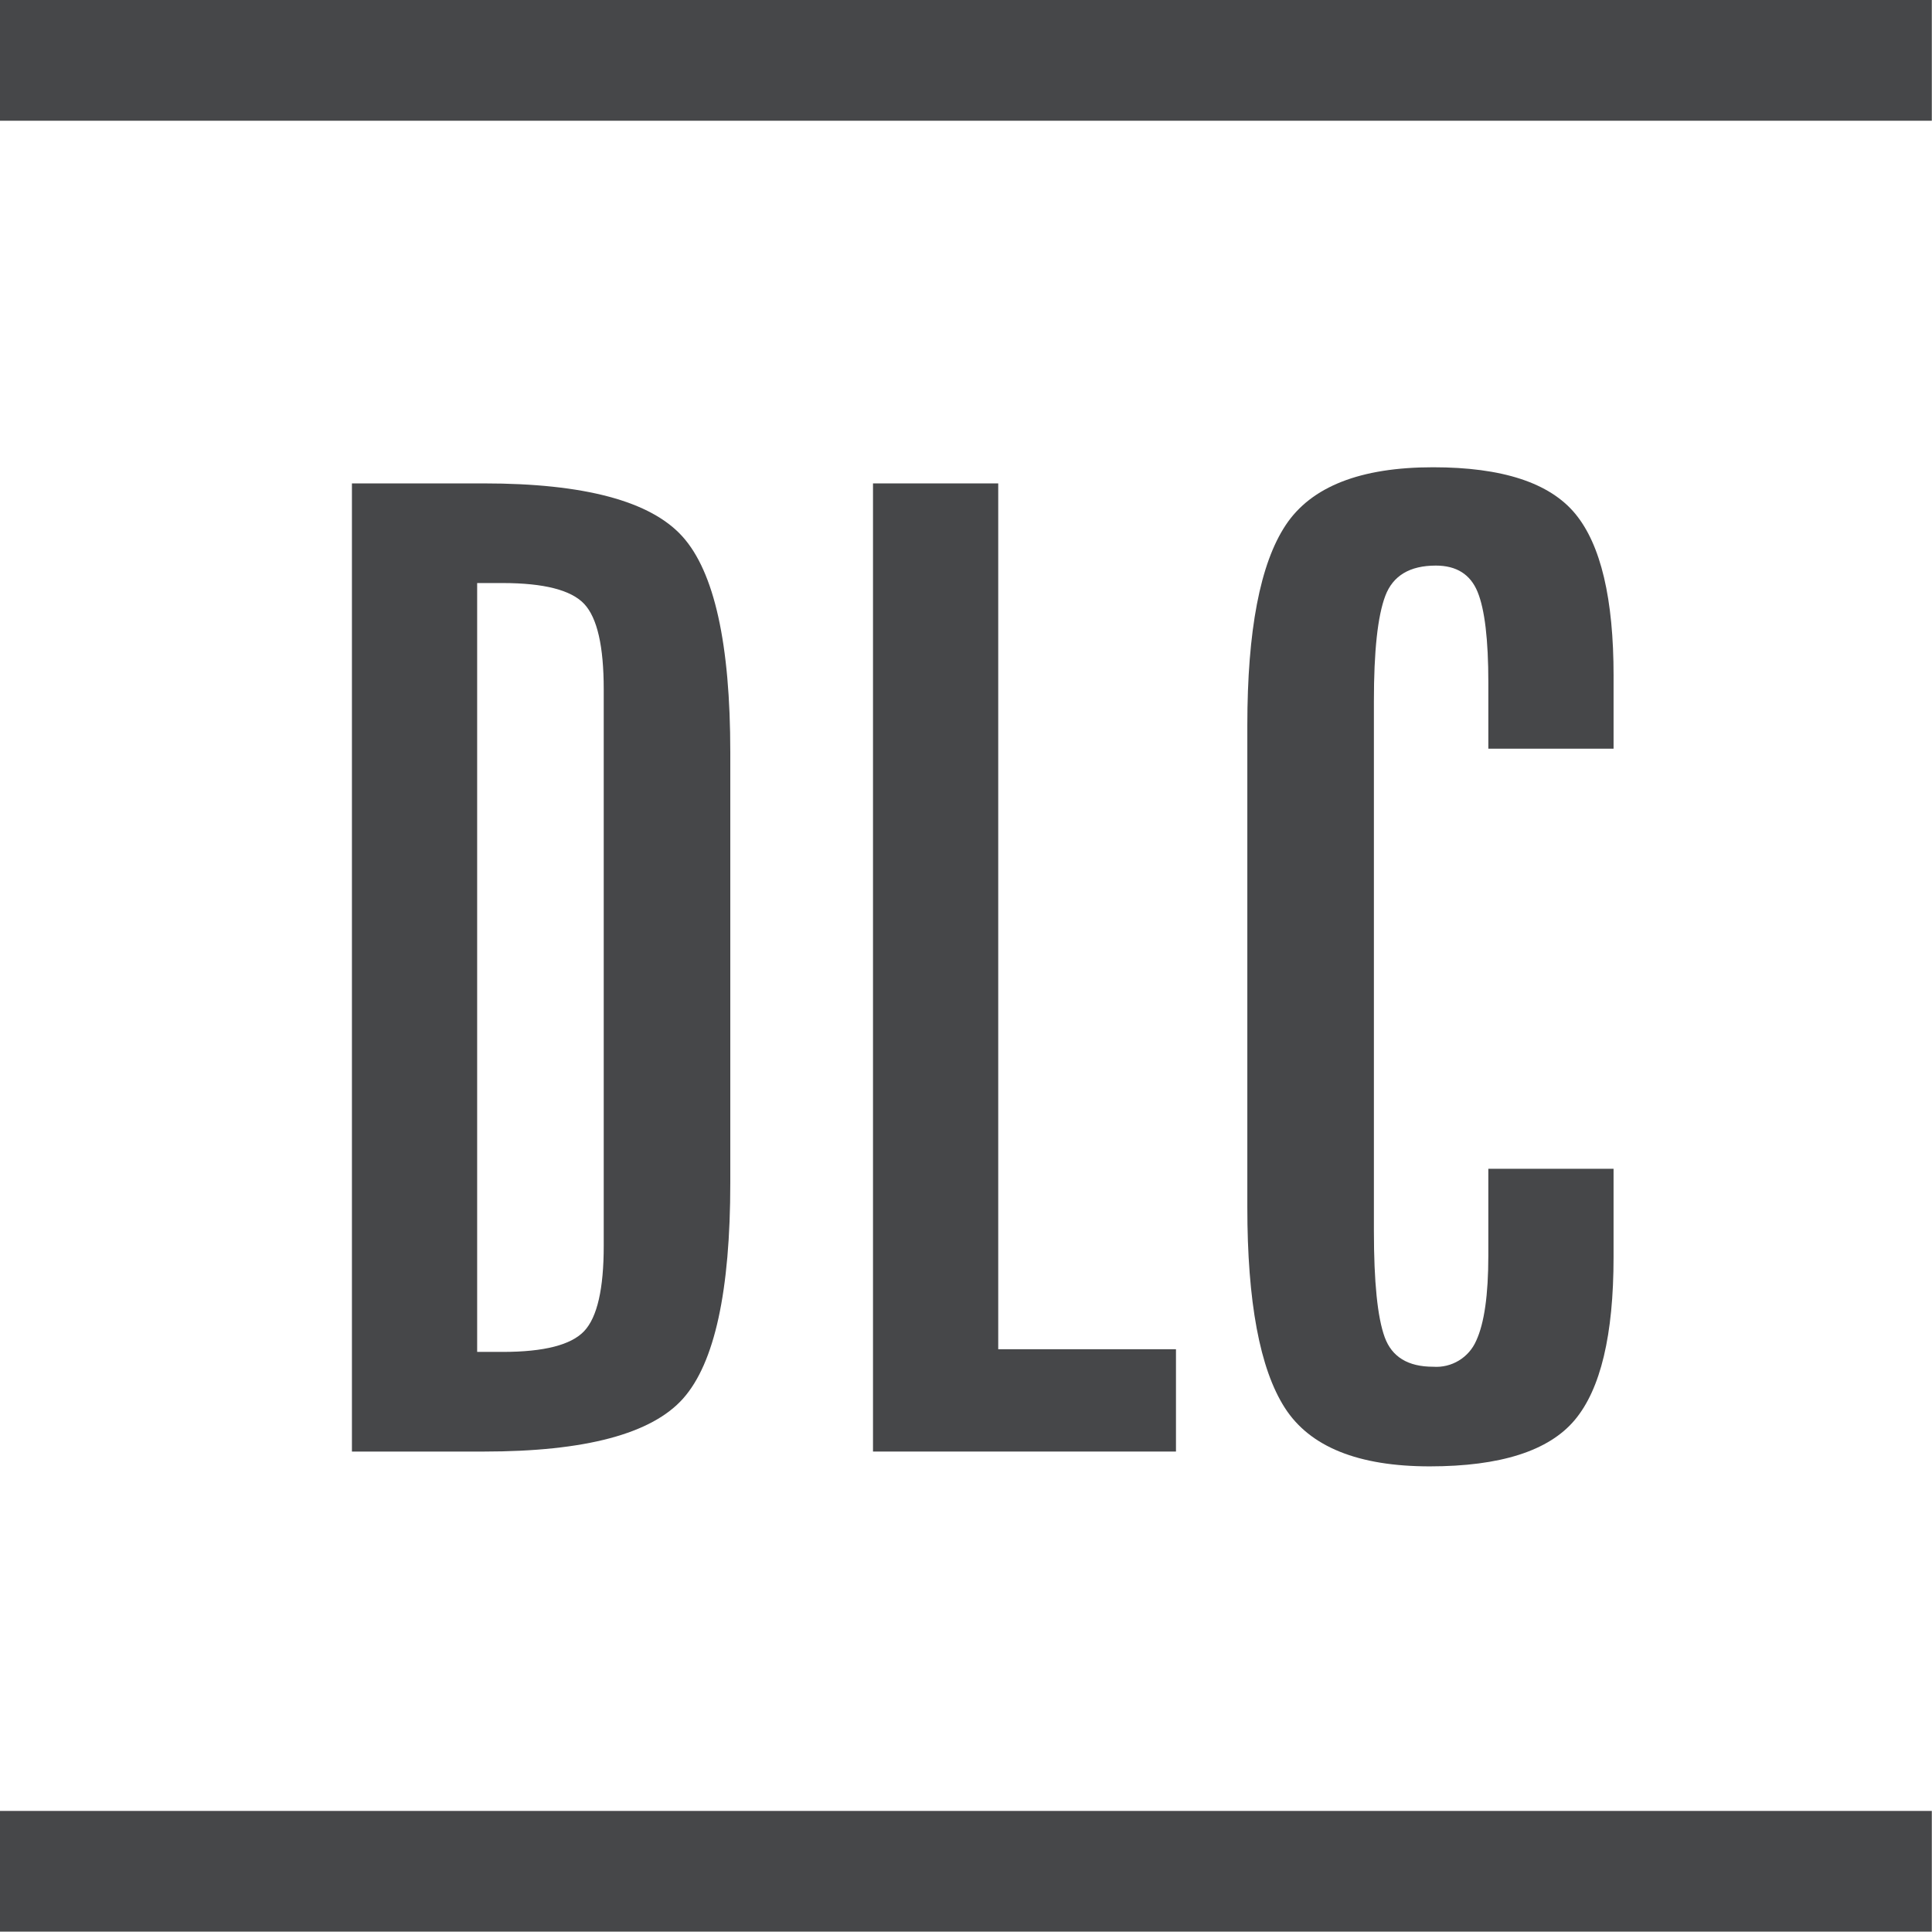
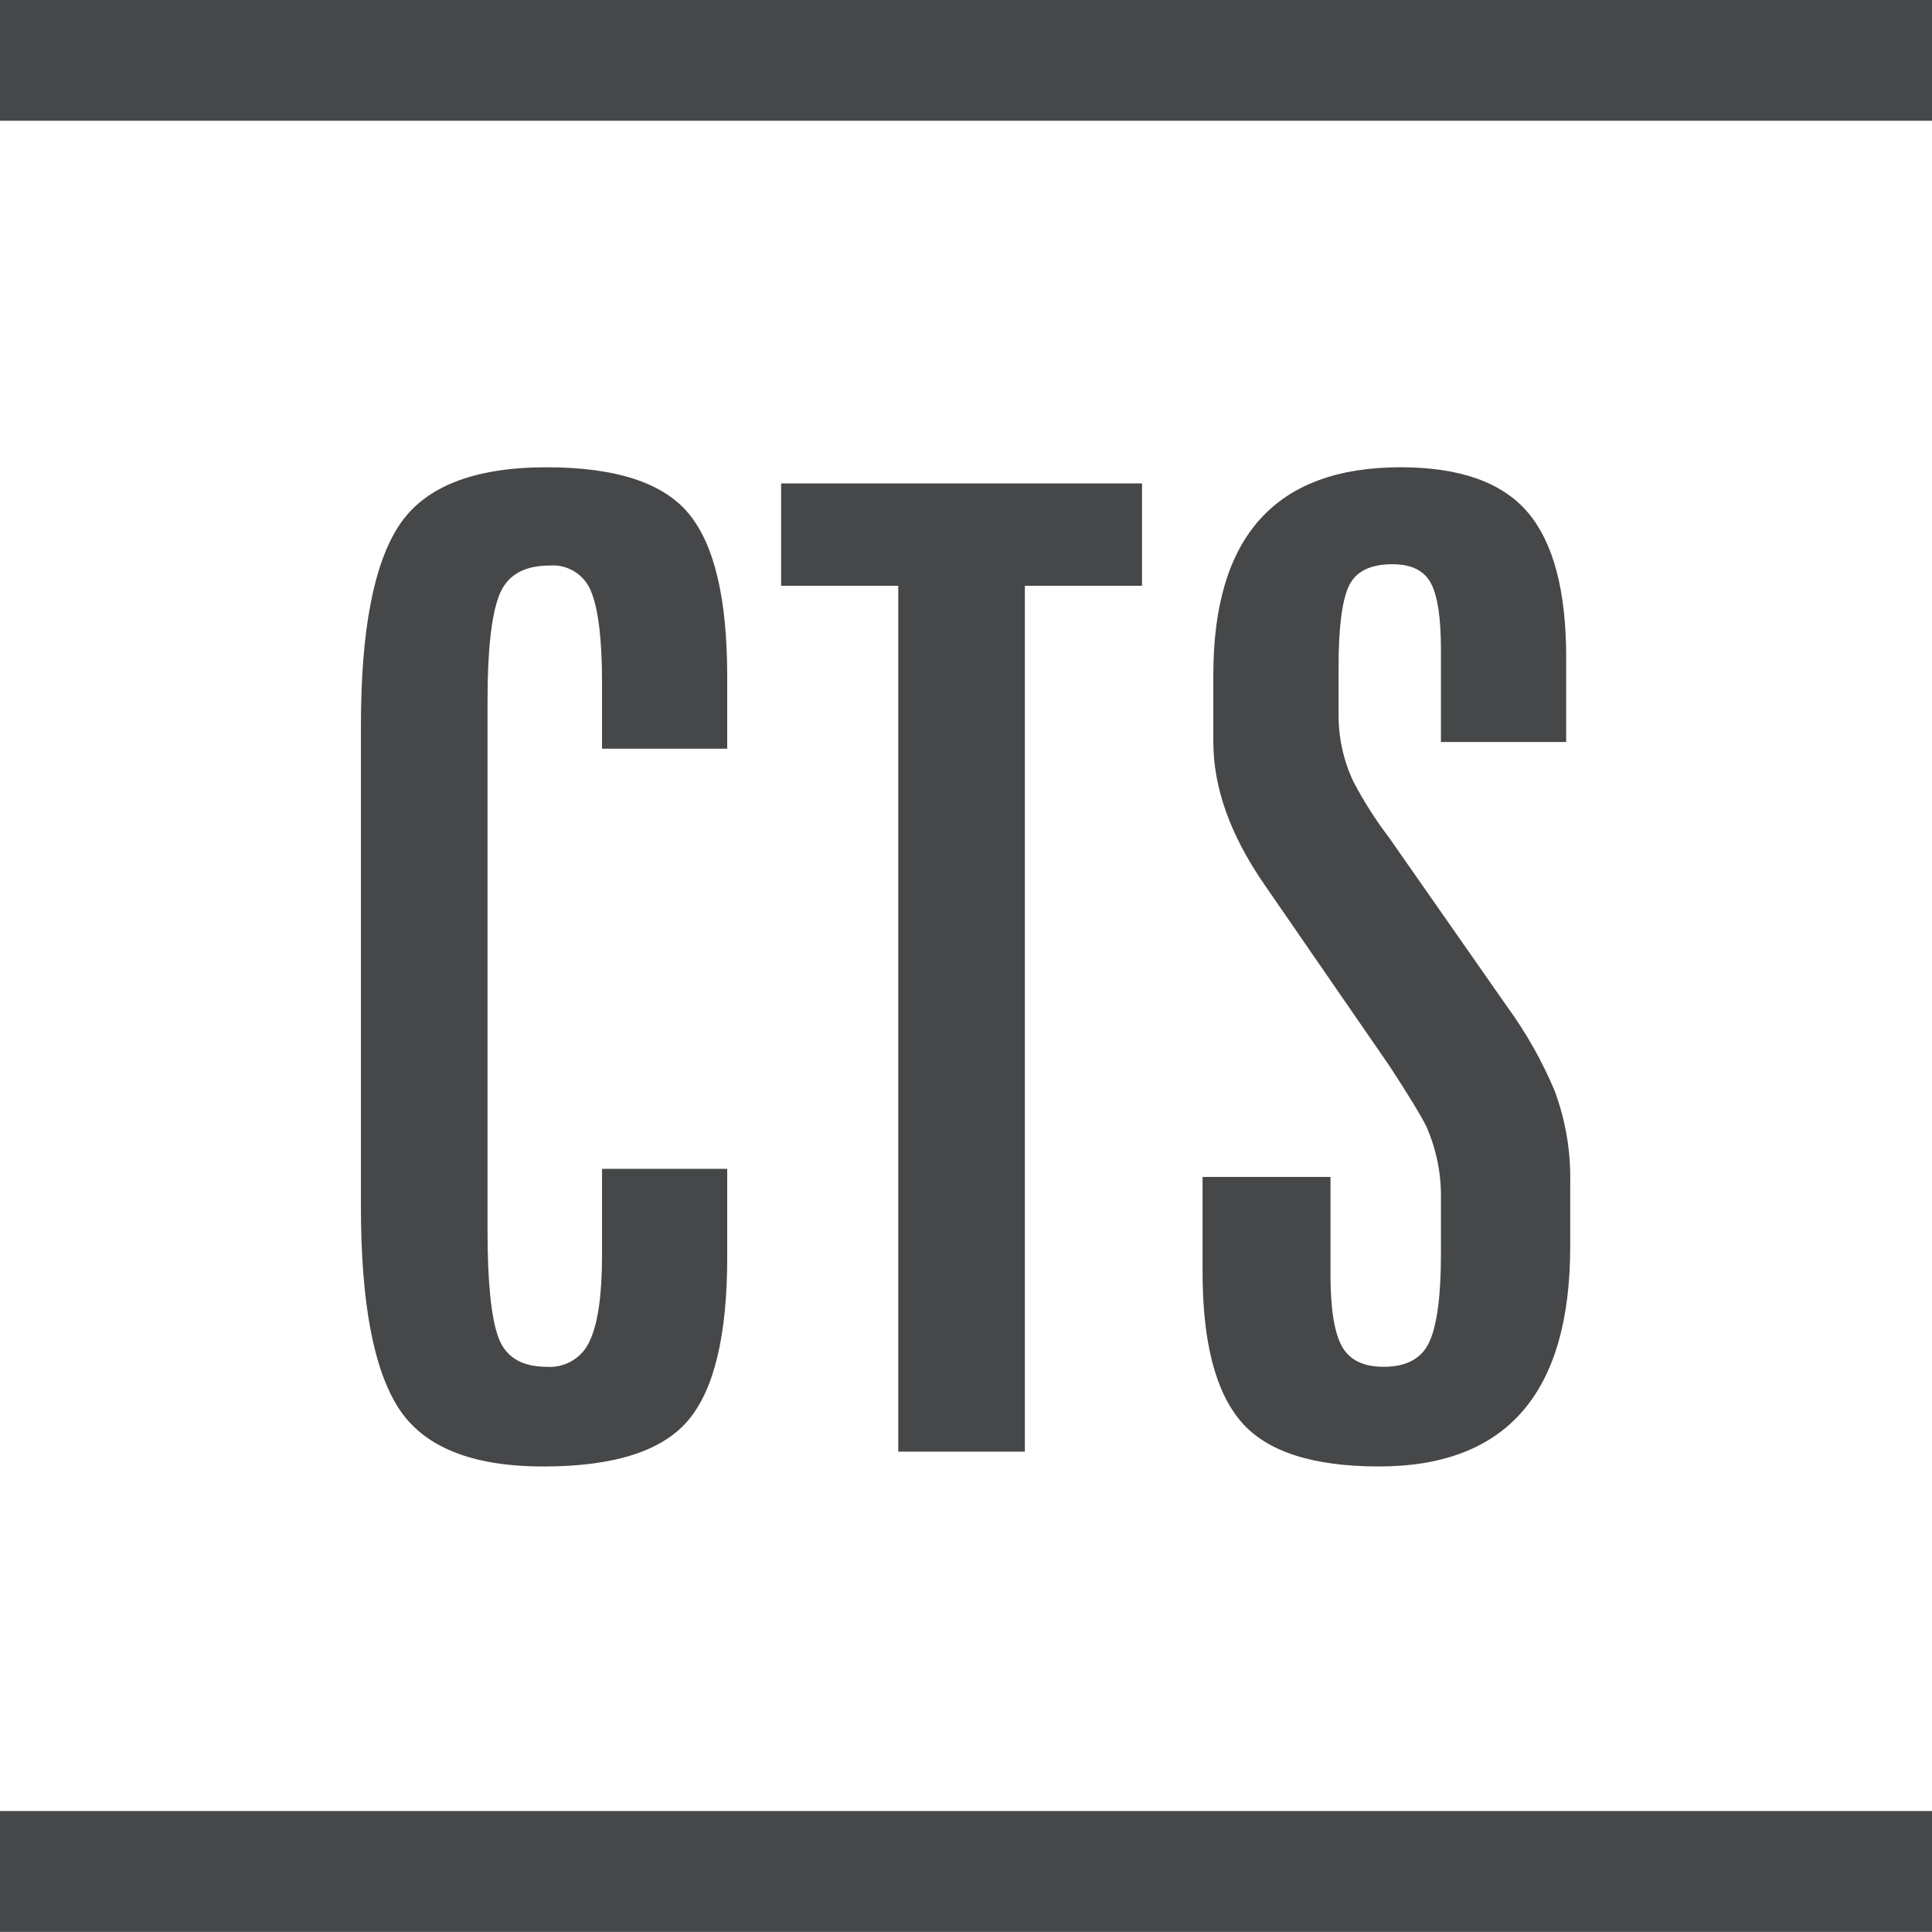
- <svg xmlns="http://www.w3.org/2000/svg" width="275.328" height="275.287" viewBox="0 0 275.328 275.287">
-   <defs>
-     <clipPath id="a">
-       <rect width="275.328" height="275.287" transform="translate(0 0)" fill="none" />
-     </clipPath>
-   </defs>
-   <g clip-path="url(#a)">
-     <path d="M17.036,23.4h18.8q21.492,0,28.306,7.572t6.815,30.753v61.32q0,23.193-6.715,30.758t-28.406,7.569h-18.8ZM34.882,37.6V147.17h3.645q8.823,0,11.611-2.968t2.782-12.164v-79.3q0-9.194-2.782-12.161T38.527,37.6Z" transform="translate(33.117 45.489)" fill="#464749" />
-     <path d="M42.26,23.4H60.106V146.788h25.33v14.581H42.26Z" transform="translate(82.151 45.49)" fill="#464749" />
-     <path d="M112.573,52.362V62.725H94.727v-9.4q0-9.212-1.537-12.953t-5.947-3.742q-5.568,0-7.2,4.313T78.418,55.974v75.48q0,10.916,1.537,15.135t6.907,4.213A6.2,6.2,0,0,0,93,147.087q1.722-3.718,1.725-12.106V122.593h17.846V135.2q0,16.622-5.543,23.207T86.384,165q-15.3,0-20.655-8.334T60.38,128.016V59.41q0-20.309,5.47-28.551t21.011-8.24q14.771,0,20.246,6.618t5.467,23.125" transform="translate(117.376 43.971)" fill="#464749" />
-     <rect width="275.301" height="17.207" transform="translate(0 0)" fill="#464749" />
-     <rect width="275.301" height="17.207" transform="translate(0 258.073)" fill="#464749" />
+ <svg xmlns="http://www.w3.org/2000/svg" width="250" height="249.984" viewBox="0 0 250 249.984">
+   <g transform="translate(3323.69 1940.687)">
+     <rect width="250" height="15.625" transform="translate(-3323.69 -1940.687)" fill="#464749" />
+     <rect width="250" height="15.636" transform="translate(-3323.69 -1706.34)" fill="#464749" />
+     <path d="M69.873,51.994V61.4h-16.2V52.866q0-8.361-1.4-11.763a5.293,5.293,0,0,0-5.4-3.4q-5.061,0-6.534,3.912-1.49,3.917-1.481,13.656v68.542q0,9.908,1.394,13.743t6.271,3.83a5.638,5.638,0,0,0,5.574-3.38q1.572-3.374,1.575-10.989V115.768h16.2v11.456q0,15.085-5.037,21.073t-18.753,5.986q-13.883,0-18.747-7.571t-4.861-26.017V58.4q0-18.443,4.965-25.929t19.082-7.483q13.423,0,18.385,6.013t4.965,21" transform="translate(-3299.461 -1905.208)" fill="#464749" />
+     <path d="M32.386,25.365h46.7V38.609H63.927V150.653H47.545V38.609H32.386Z" transform="translate(-3255.001 -1903.497)" fill="#464749" />
+     <path d="M89.378,49.552V60.531H73.171V48.51q0-6.1-1.306-8.542c-.878-1.624-2.524-2.436-4.971-2.436q-4.353,0-5.662,2.875T59.926,50.792v6.1a20.058,20.058,0,0,0,1.9,8.729,51.288,51.288,0,0,0,4.658,7.324L81.823,94.9a53.864,53.864,0,0,1,6.057,10.759A32.223,32.223,0,0,1,89.9,117.644V125.8q0,28.475-24.744,28.48-12.9,0-17.864-5.816t-4.965-19.34V116.816H58.879v12.63q0,6.576,1.465,9.261t5.421,2.677c2.985,0,4.971-1.1,5.942-3.292s1.465-5.958,1.465-11.28v-7.286a22.218,22.218,0,0,0-1.871-9.2q-1.012-2.082-4.746-7.807L50.342,79q-6.625-9.579-6.622-18.473V51.818q0-26.829,24.223-26.834,11.5,0,16.465,5.838t4.971,18.731" transform="translate(-3210.405 -1905.208)" fill="#464749" />
  </g>
</svg>
